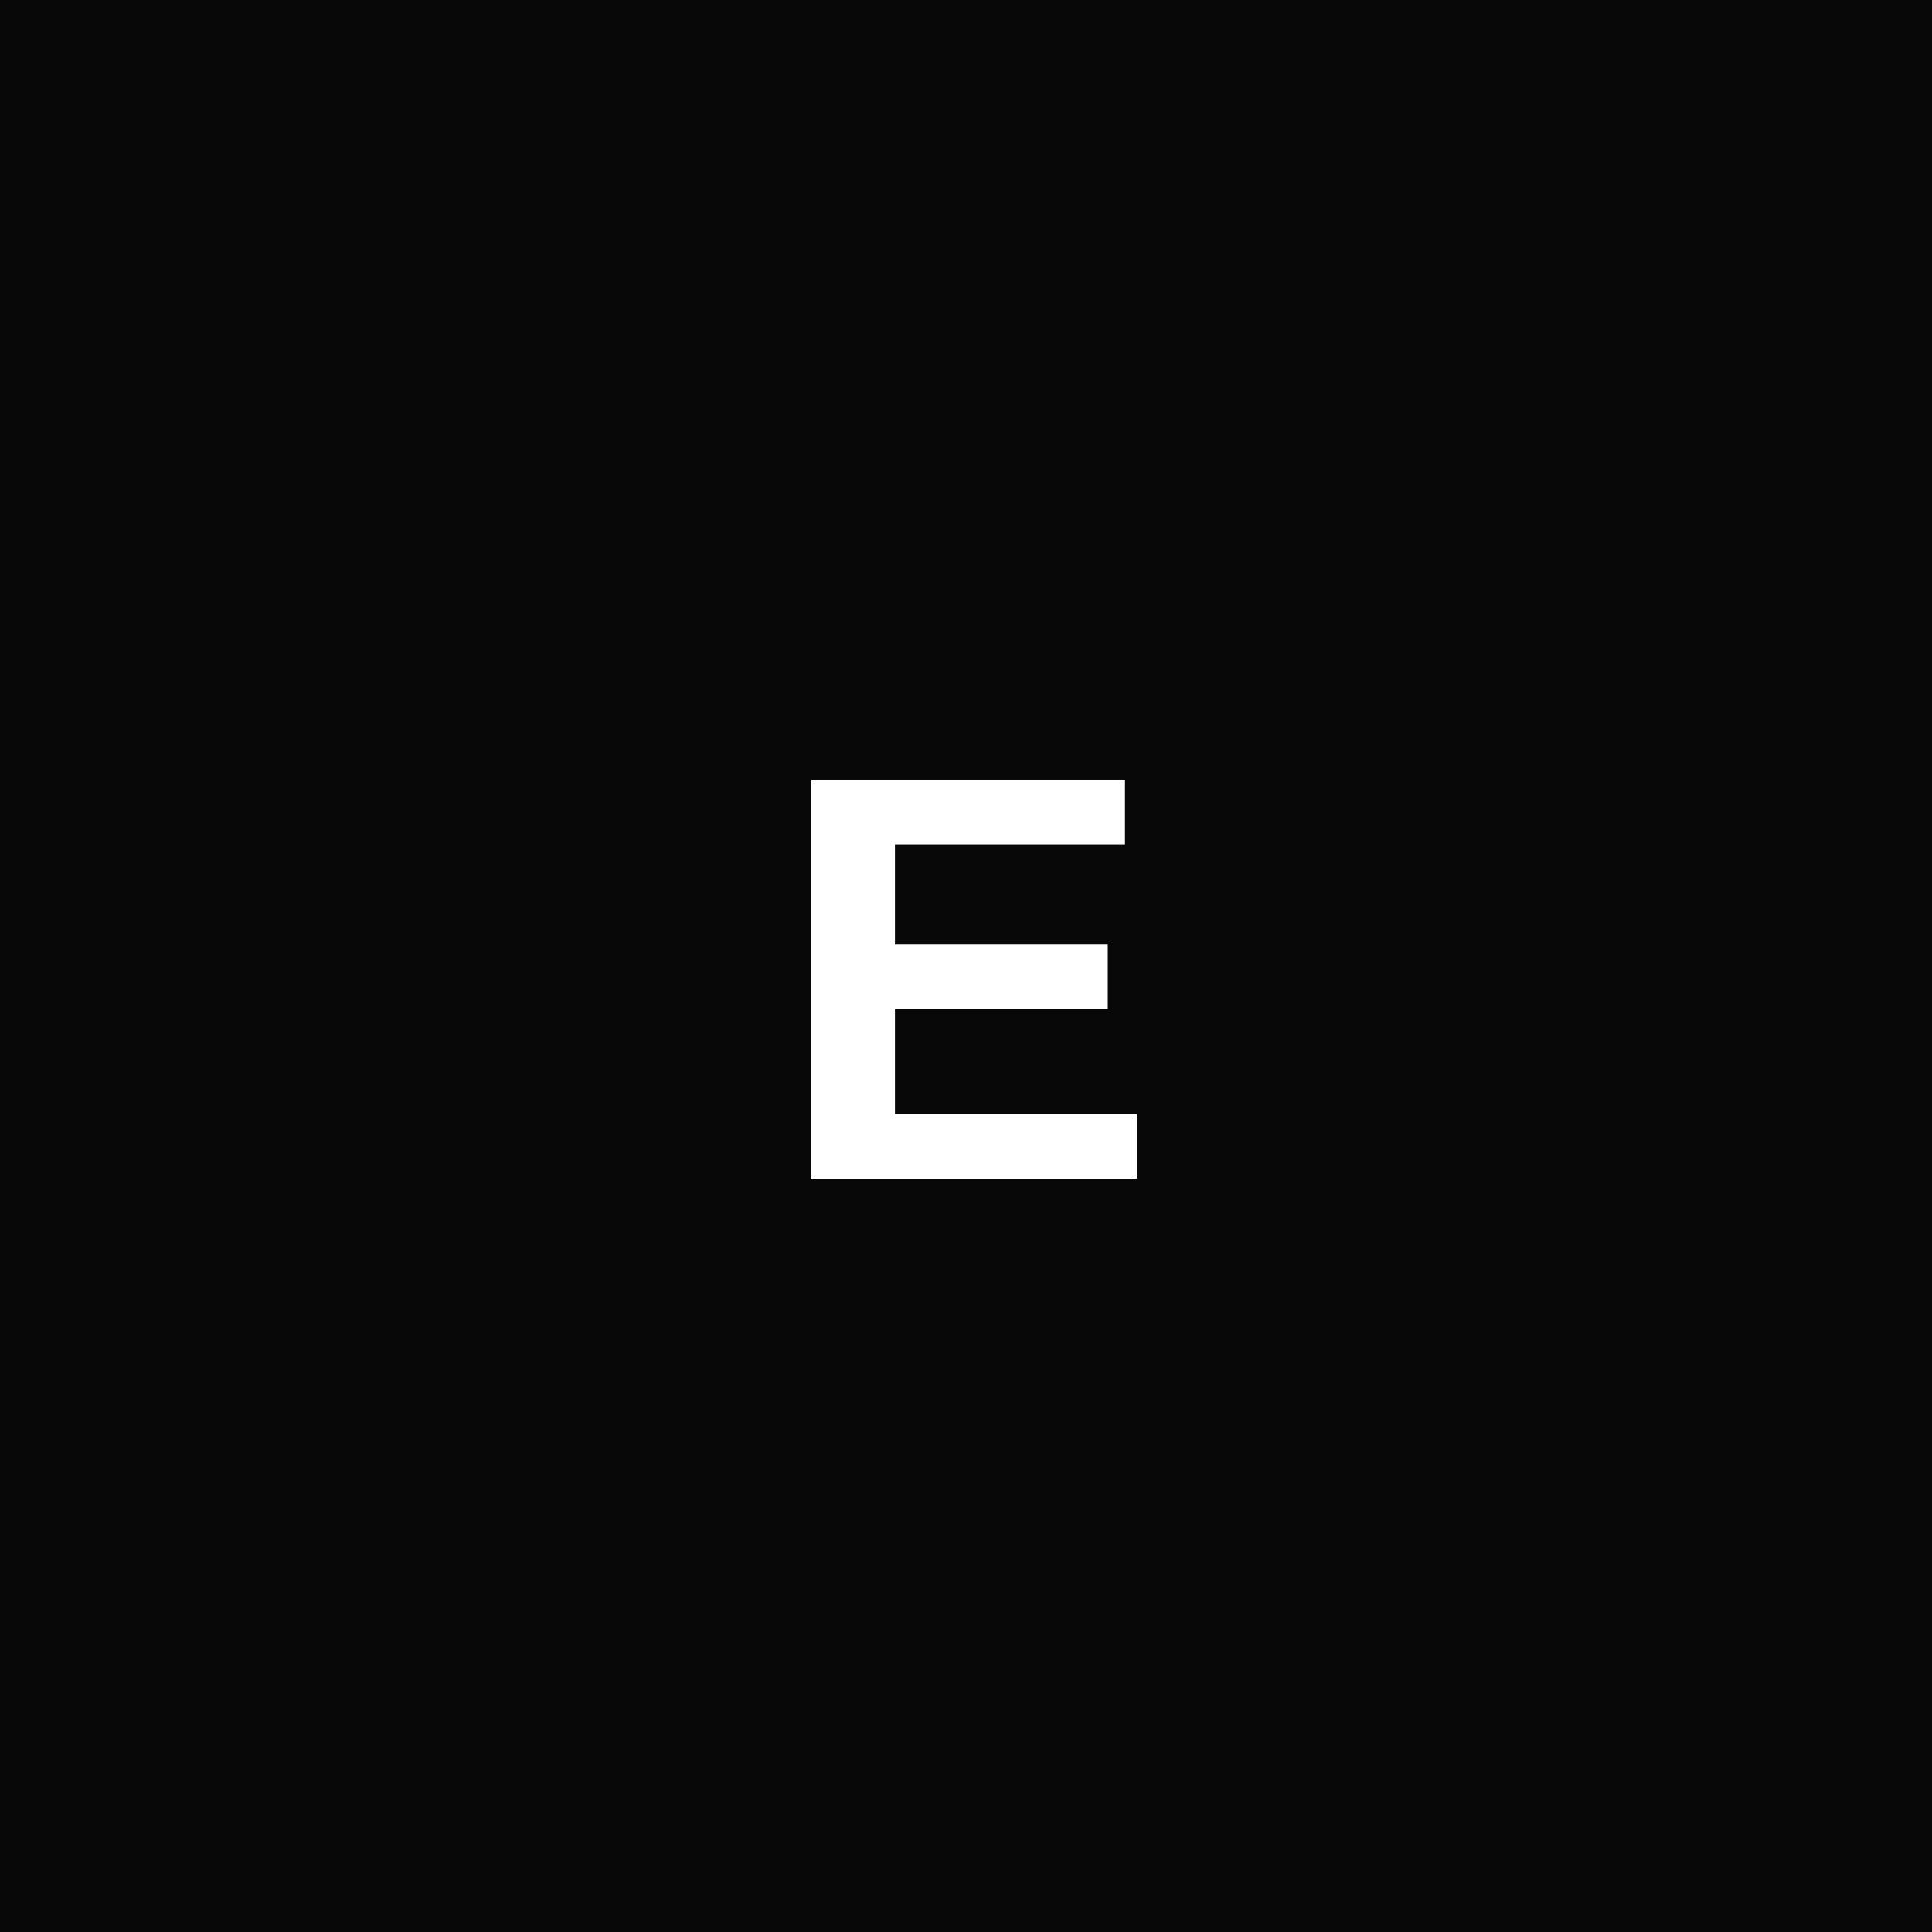
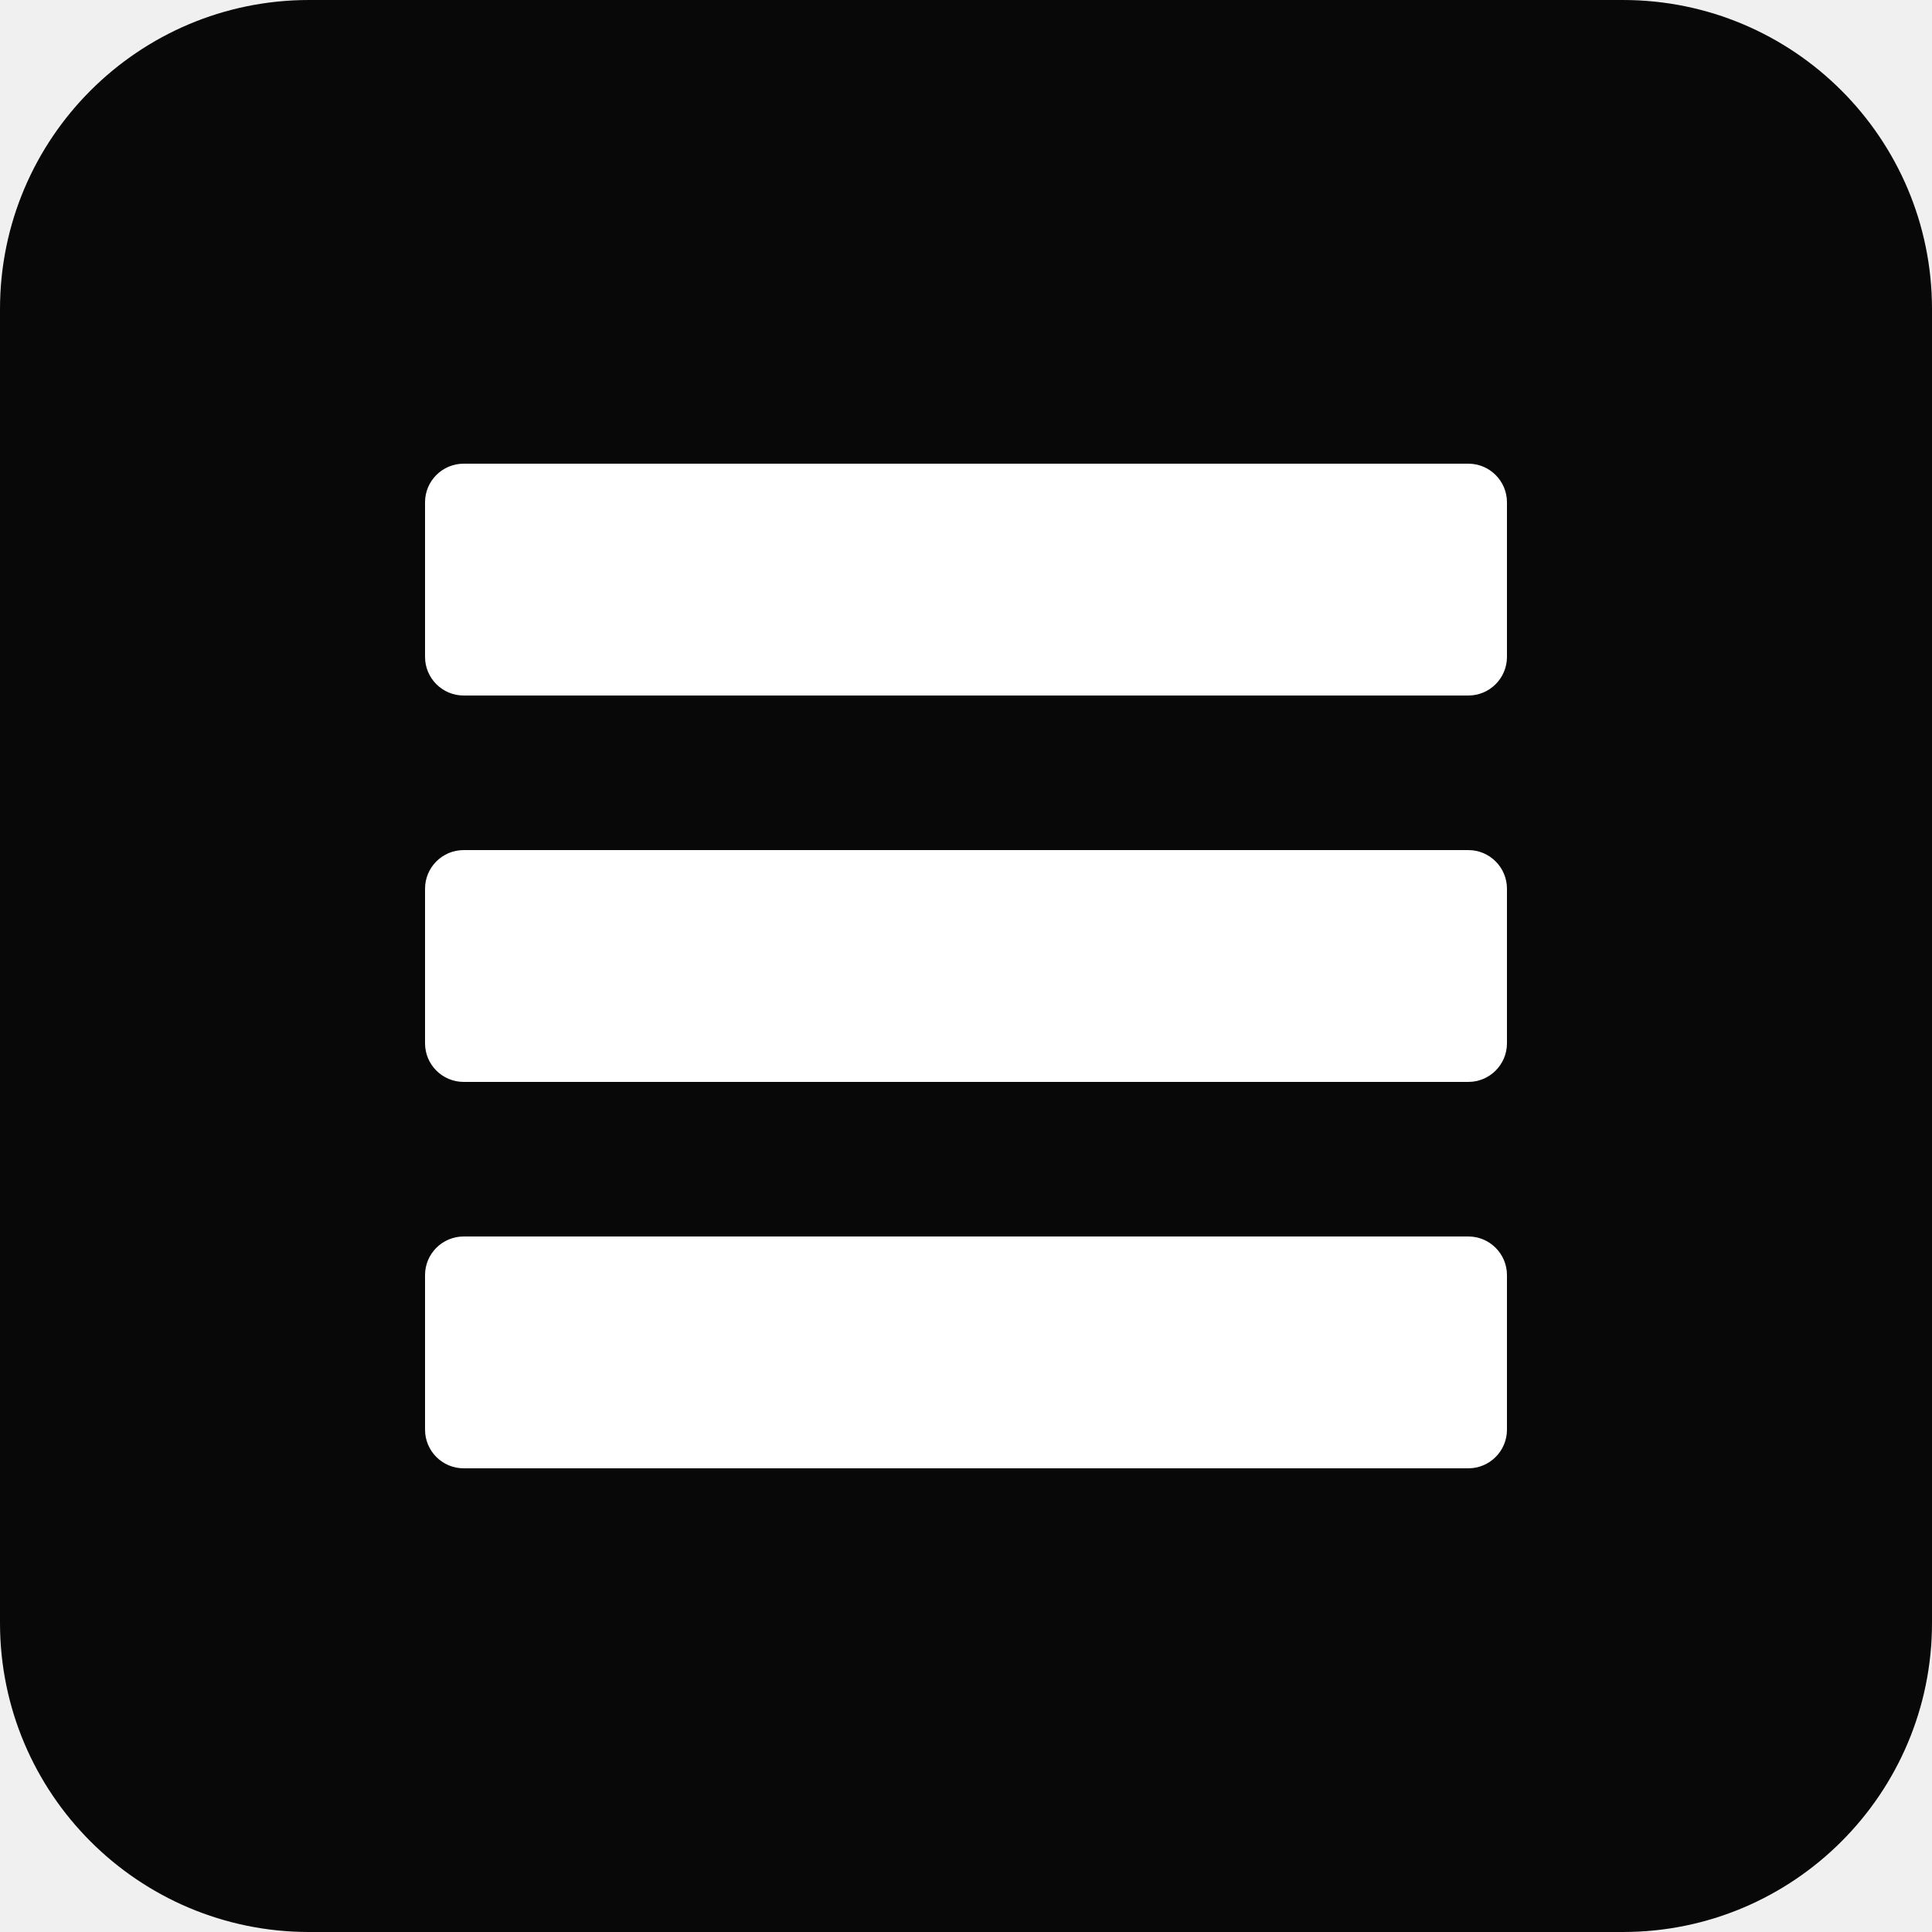
<svg xmlns="http://www.w3.org/2000/svg" viewBox="0 0 100 100">
-   <rect width="100" height="100" fill="#080808" />
-   <text x="50" y="61" text-anchor="middle" fill="white" font-family="Arial" font-weight="900" font-size="30">E</text>
+   <rect width="100" height="100" rx="16" fill="#080808" />
+   <rect x="22" y="24" width="56" height="12" rx="2" fill="#ffffff" />
+   <rect x="22" y="44" width="56" height="12" rx="2" fill="#ffffff" />
+   <rect x="22" y="64" width="56" height="12" rx="2" fill="#ffffff" />
</svg>
